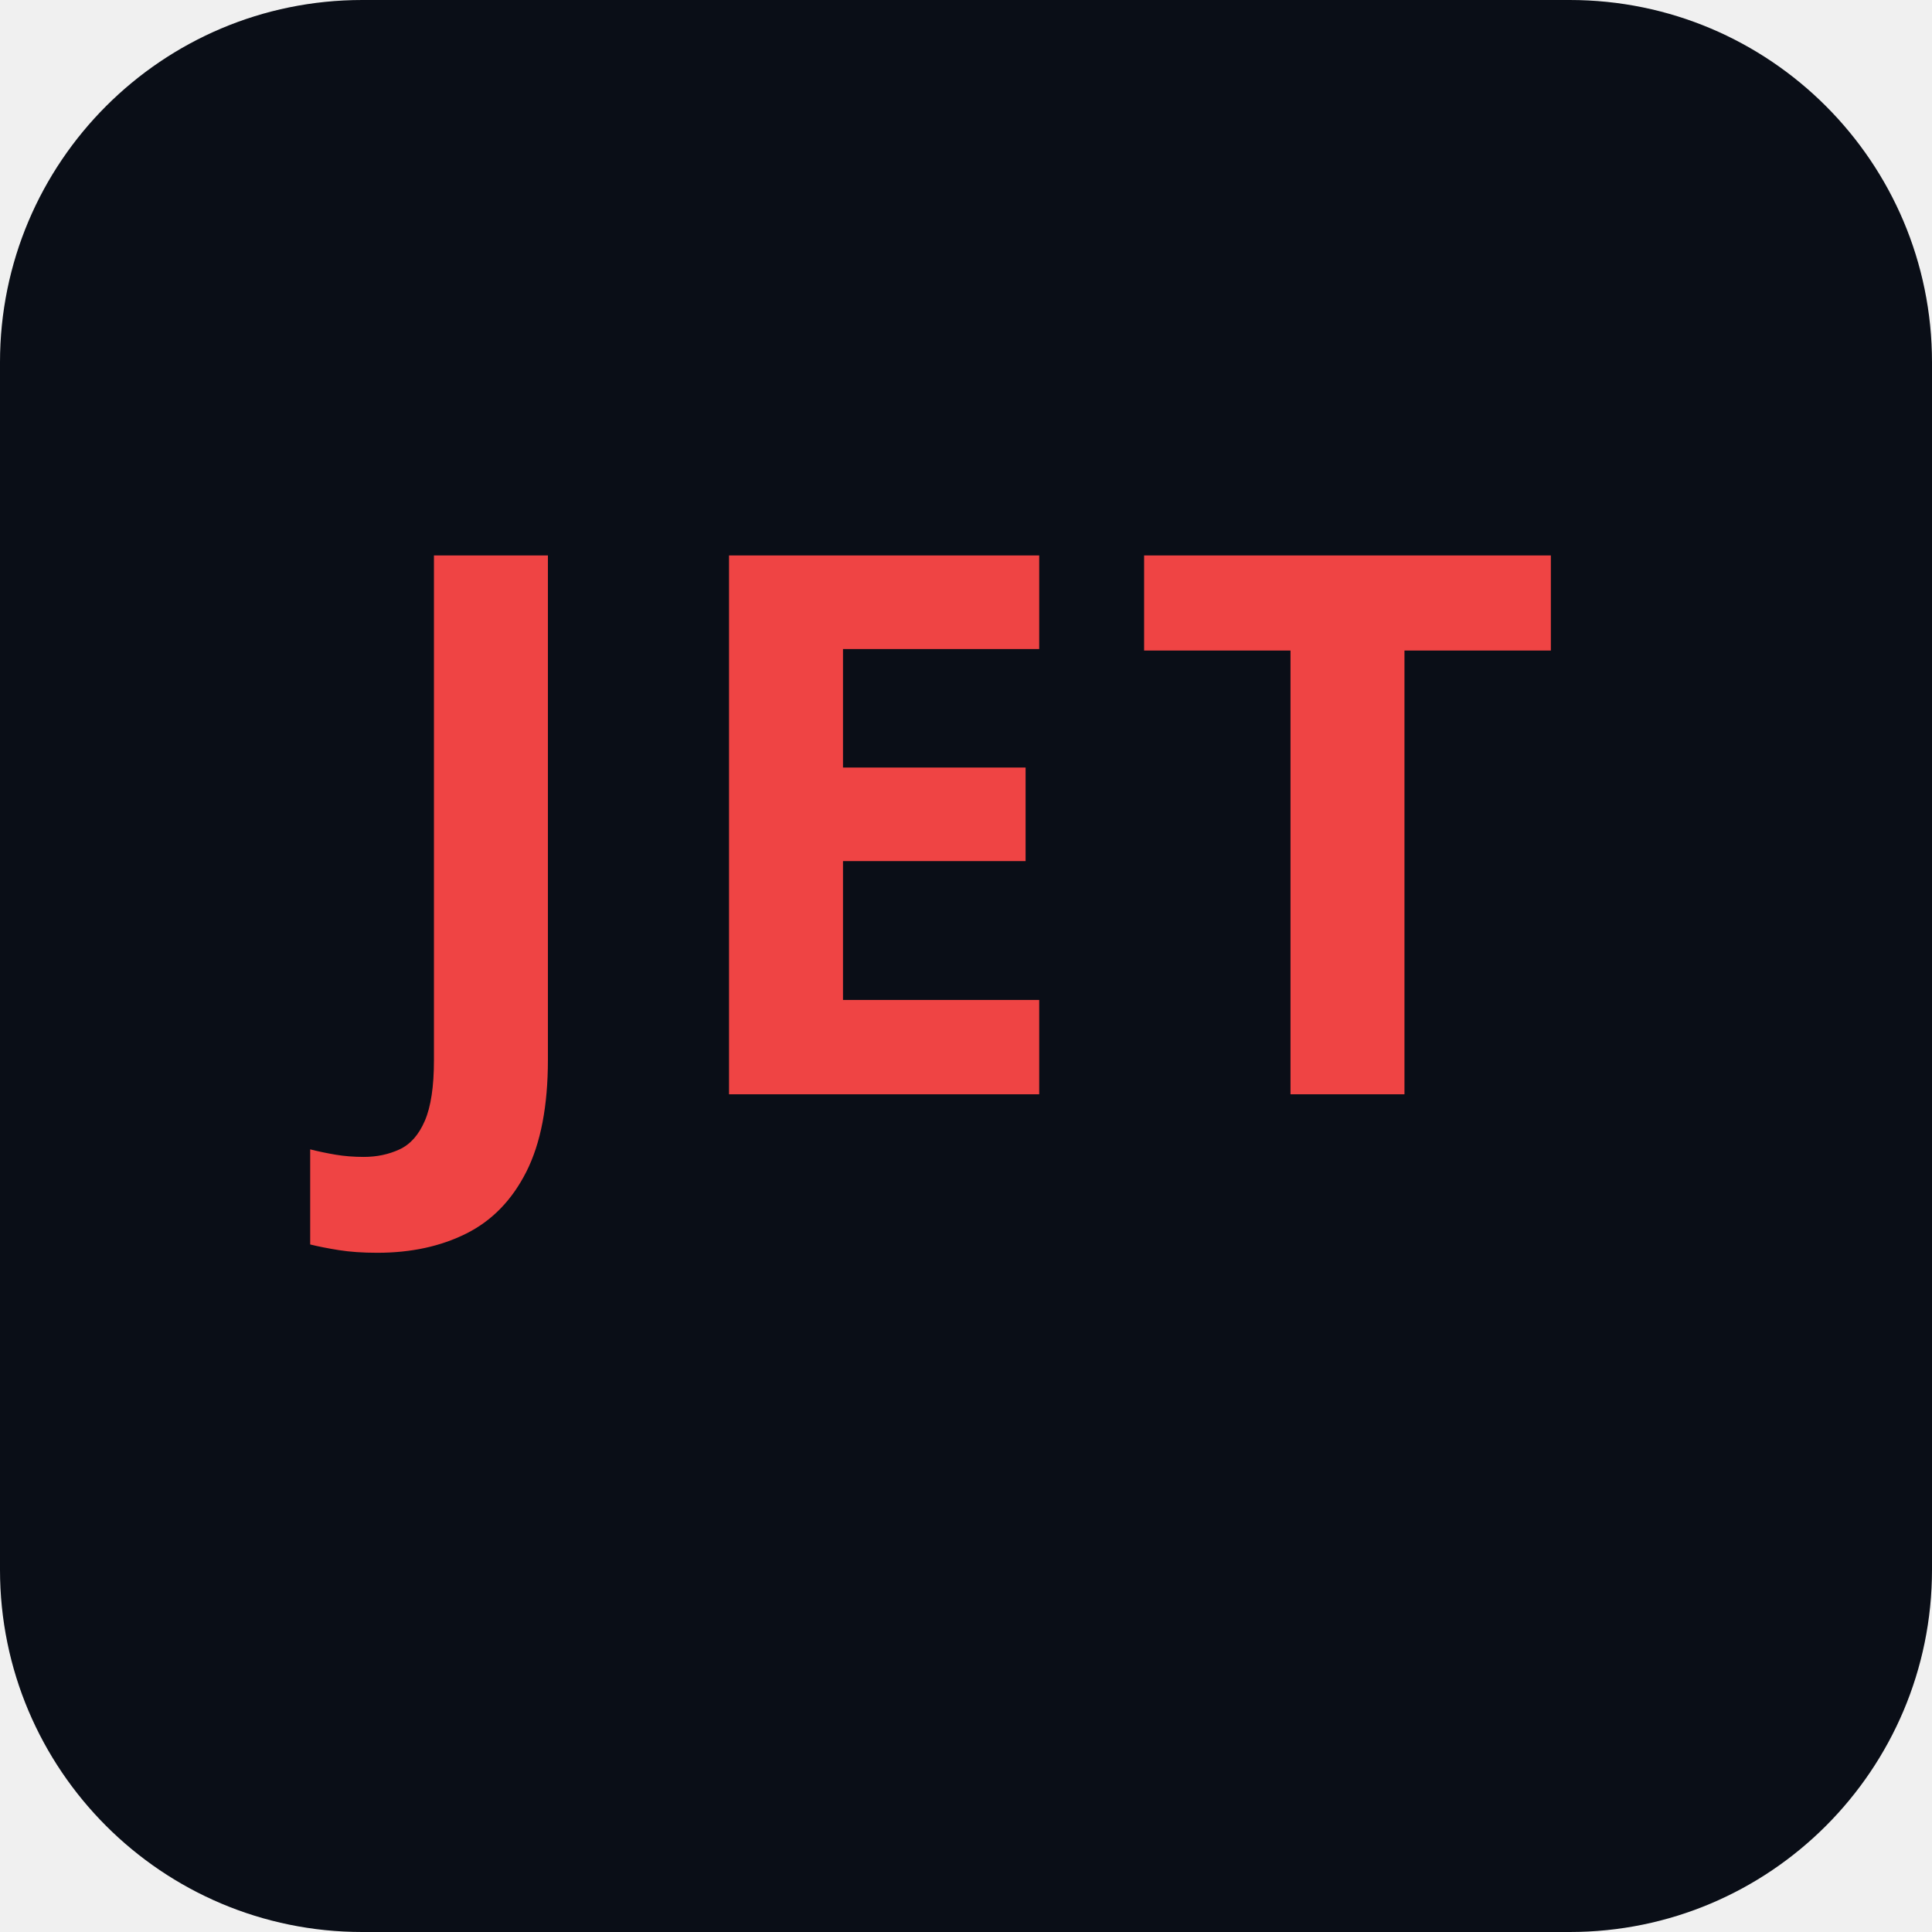
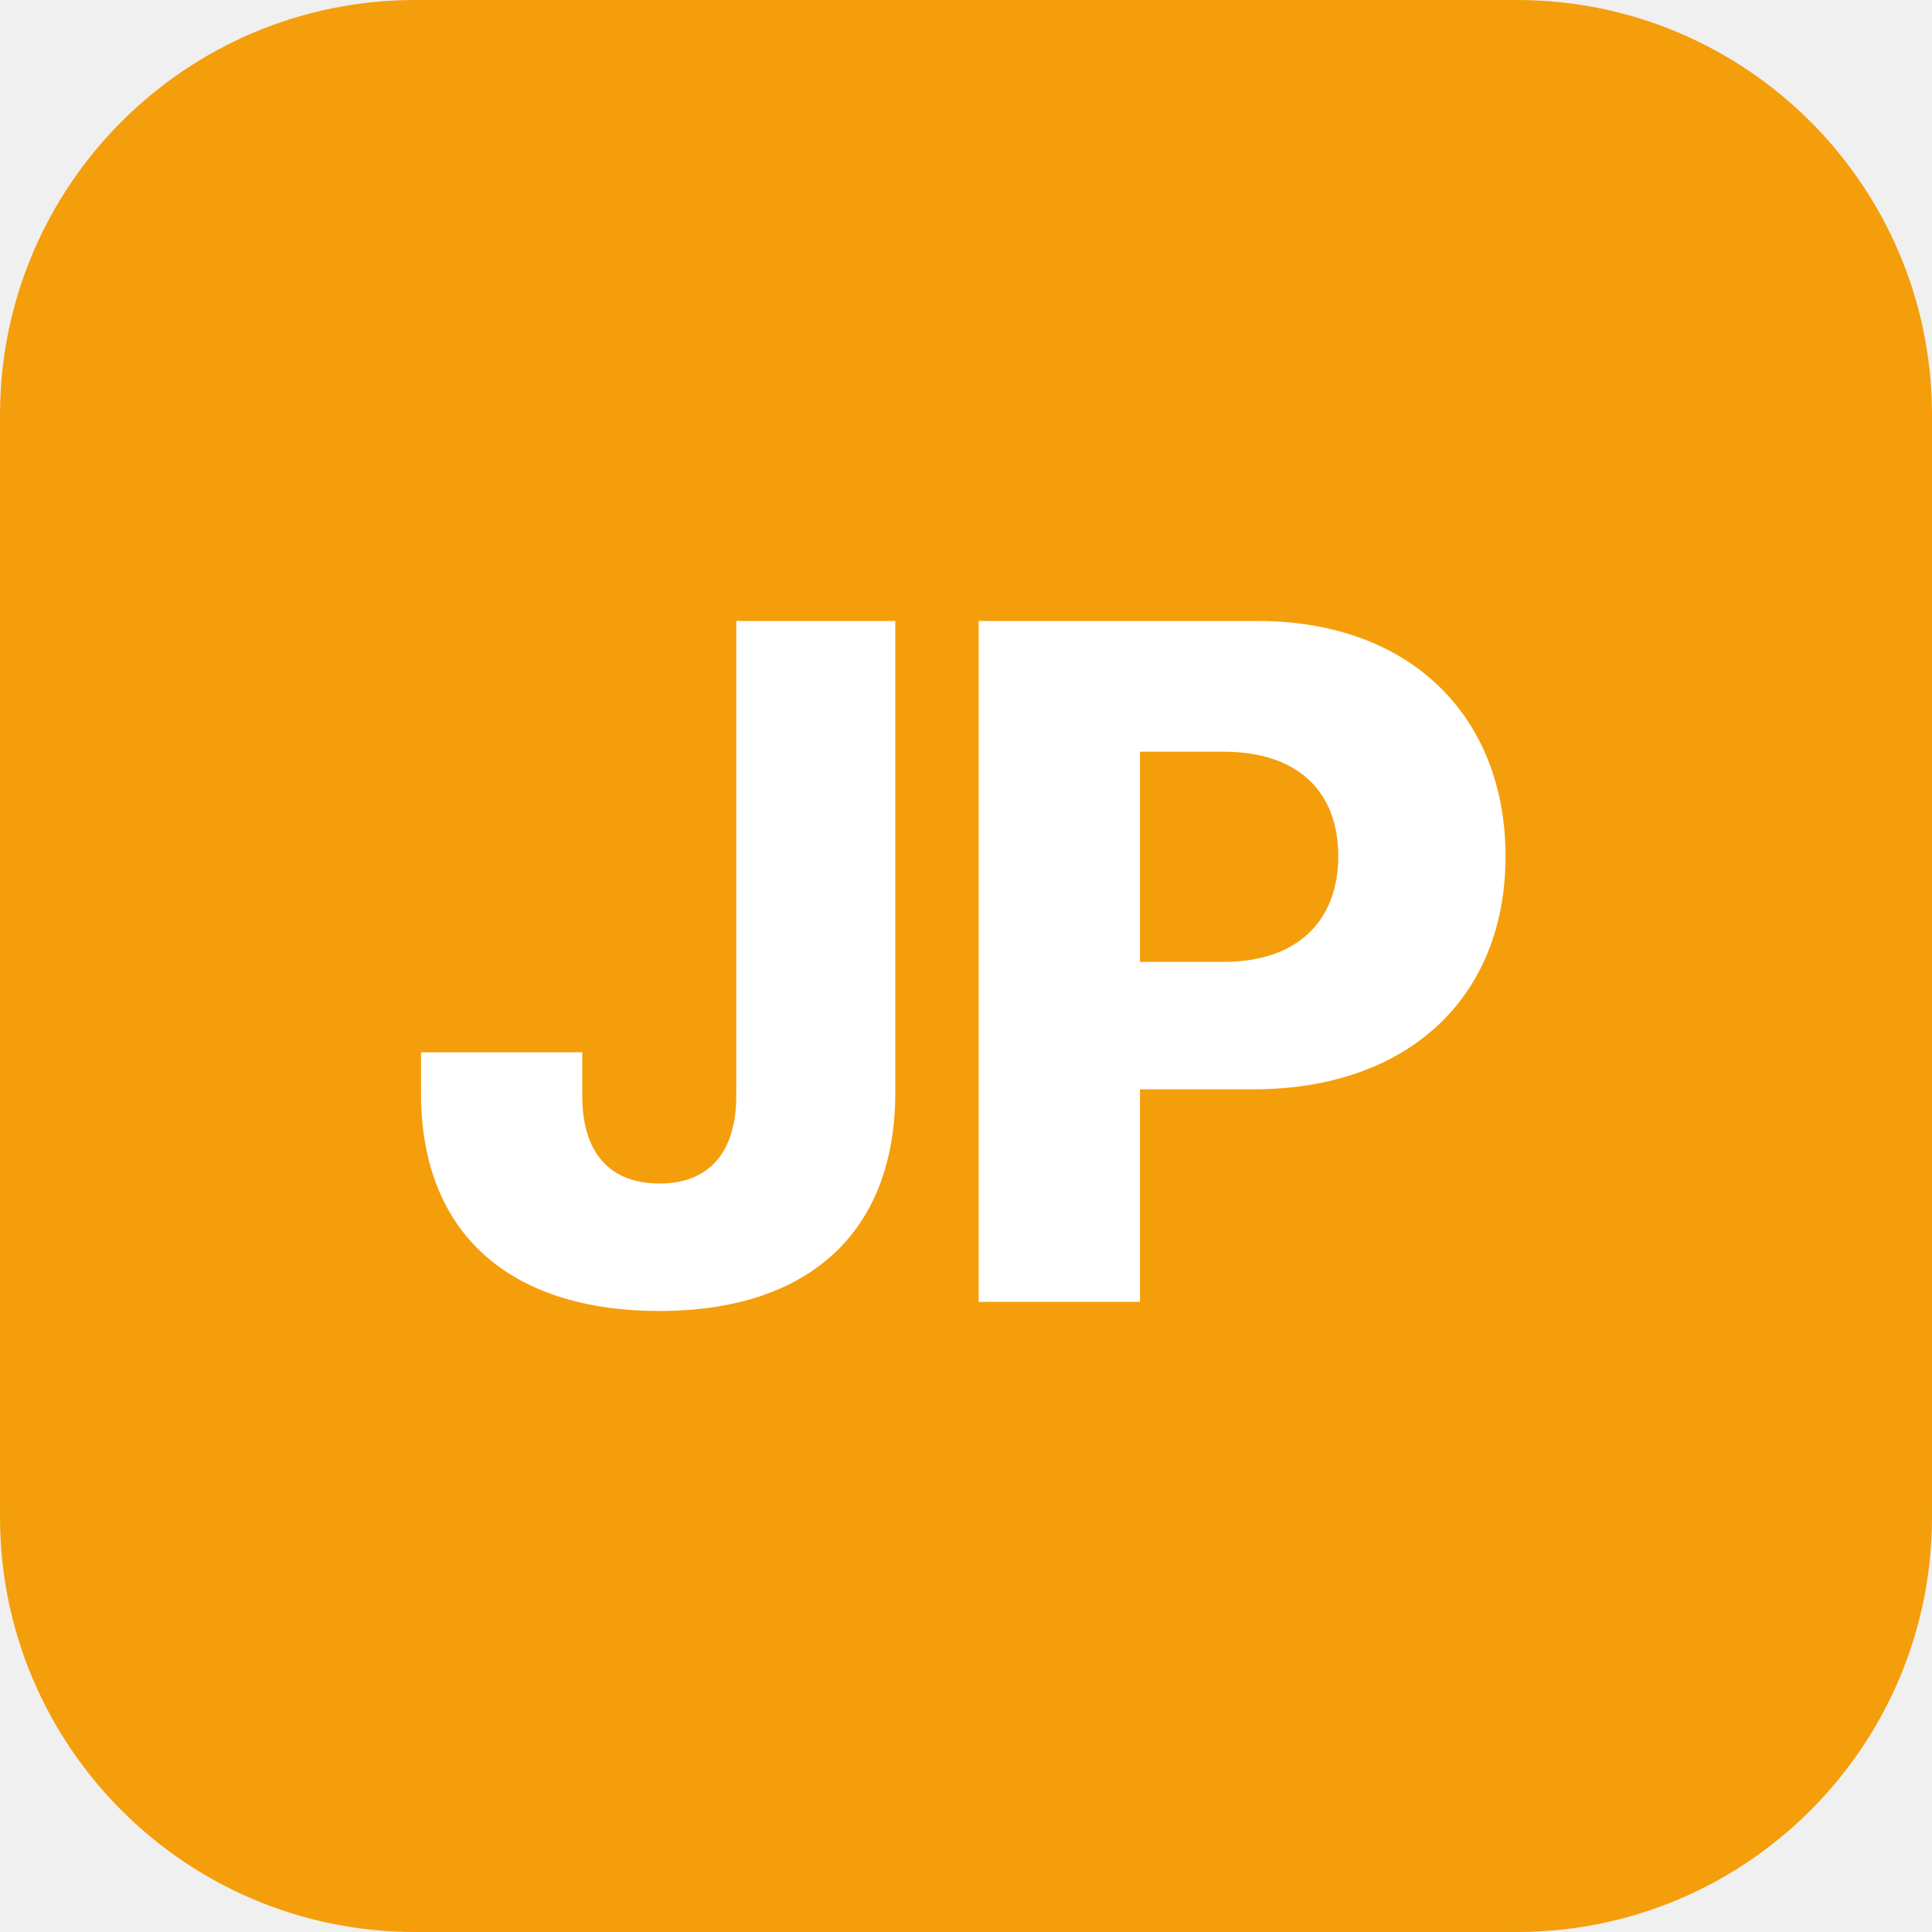
<svg xmlns="http://www.w3.org/2000/svg" viewBox="0 0 512 512">
-   <rect width="512" height="512" rx="96" fill="#0a0e17" />
-   <text x="256" y="290" font-family="system-ui, sans-serif" font-size="200" font-weight="800" fill="#ef4444" text-anchor="middle" letter-spacing="12">JET</text>
+   <rect width="512" height="512" rx="110" fill="#F59E0B" />
+   <text x="256" y="345" font-family="system-ui,-apple-system,'Helvetica Neue',sans-serif" font-size="248" font-weight="800" fill="white" text-anchor="middle" letter-spacing="-6">JP</text>
</svg>
